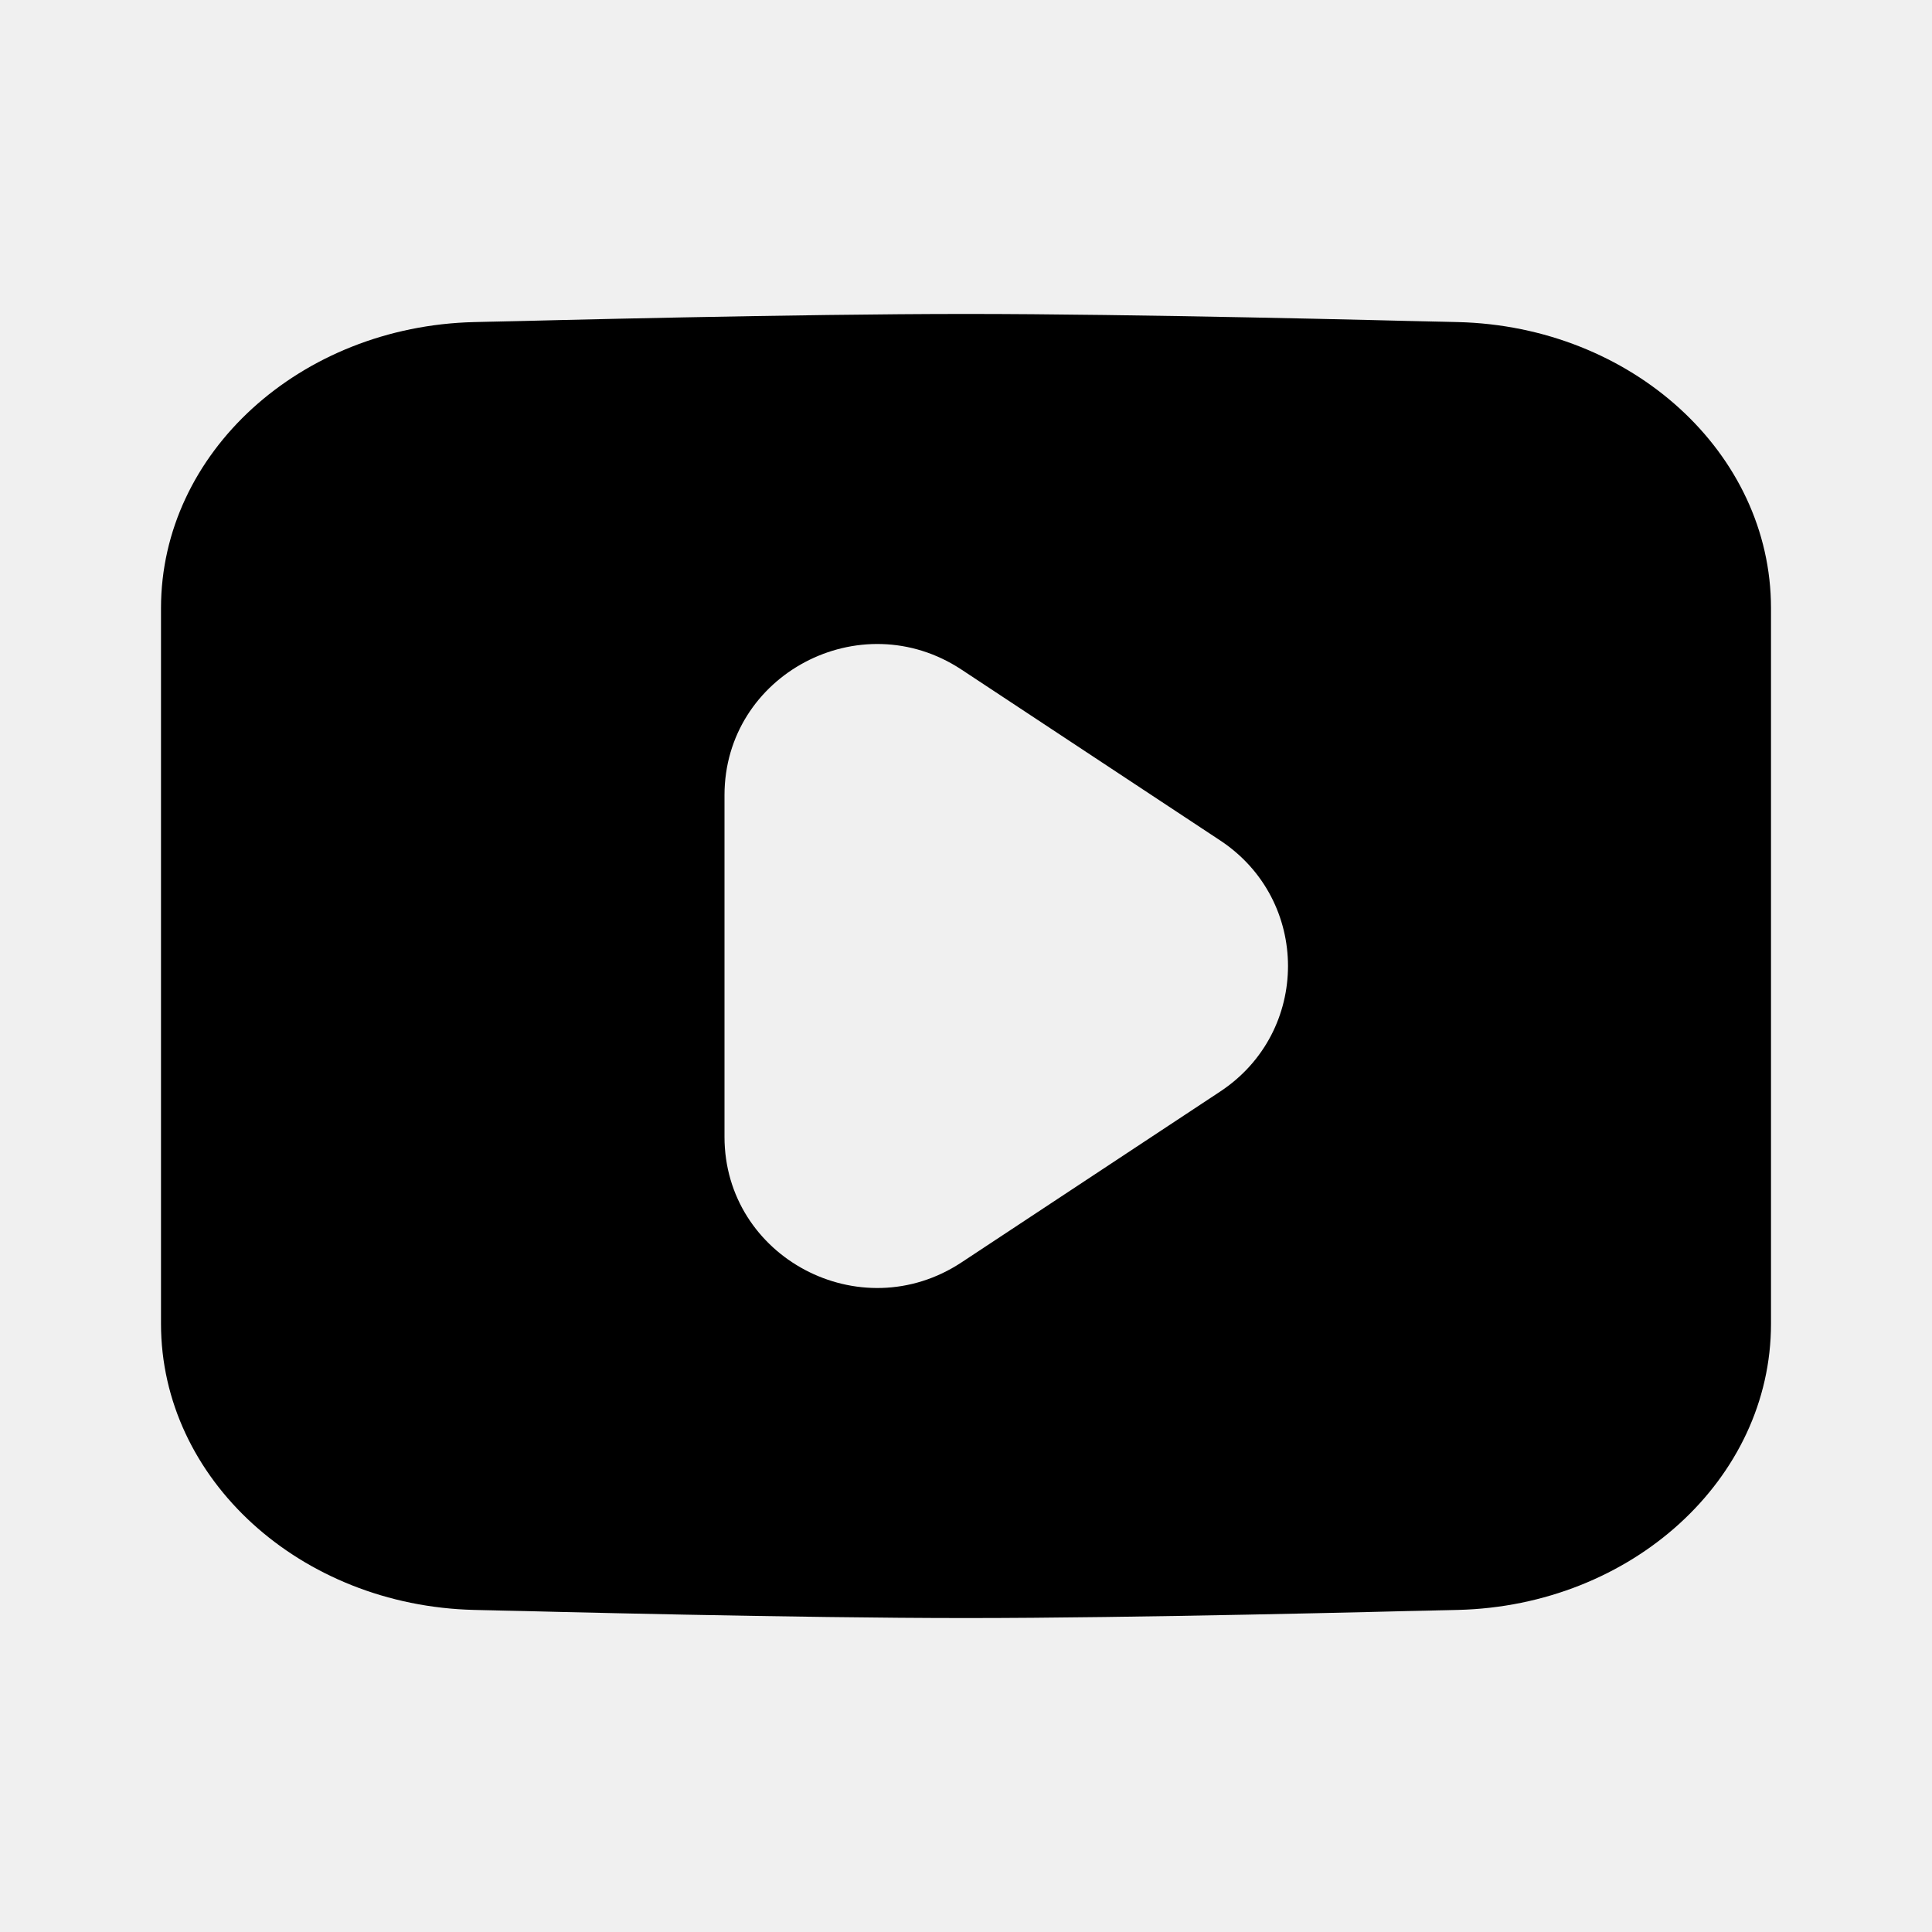
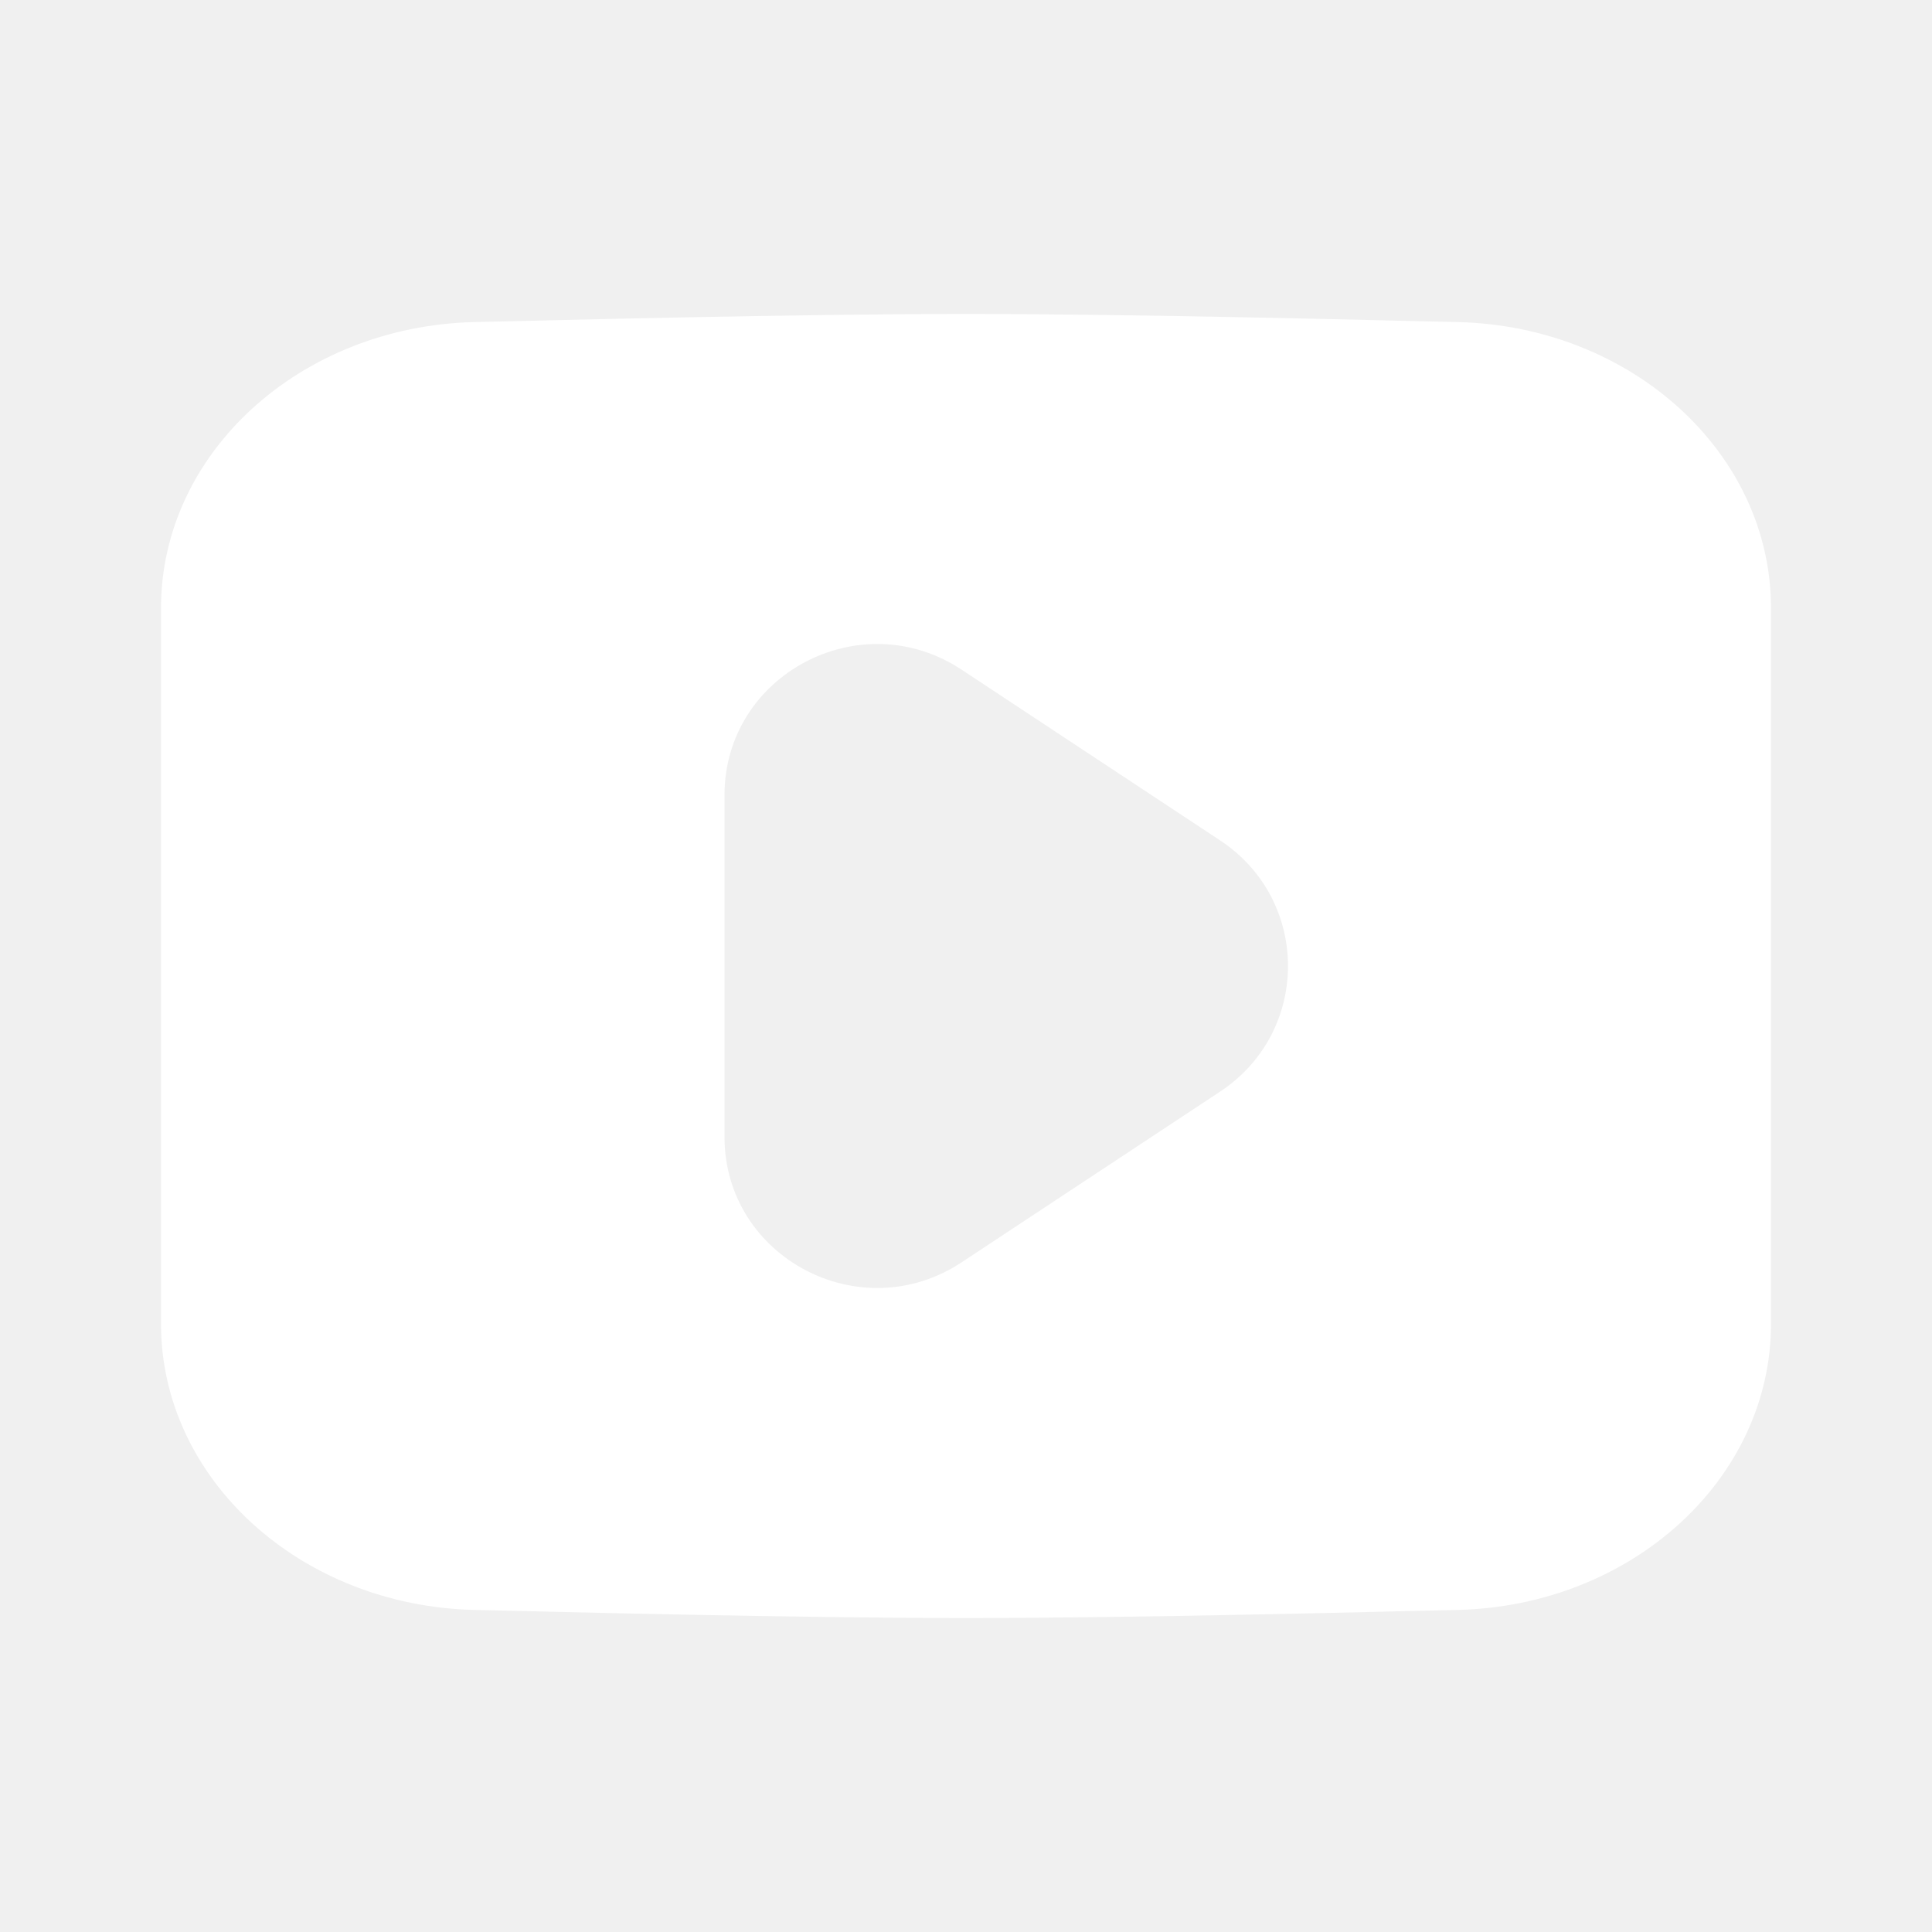
- <svg xmlns="http://www.w3.org/2000/svg" width="24" height="24" viewBox="0 0 24 24" fill="currentColor">
-   <path fill-rule="evenodd" clip-rule="evenodd" d="M17.482 3.986L18.11 4.001C20.268 4.053 22 5.624 22 7.555V16.444C22 18.375 20.268 19.947 18.11 19.999L17.482 20.014C17.48 20.014 18.168 19.995 17.892 20.003C17.272 20.019 14.106 20.1 12 20.1C9.894 20.1 6.728 20.019 6.108 20.003C5.833 19.995 6.52 20.014 6.518 20.014L5.89 19.999C3.732 19.947 2 18.375 2 16.444V7.555C2 5.624 3.732 4.053 5.89 4.001L6.518 3.986C6.518 3.986 6.17 3.995 6.069 3.998L6.108 3.997C6.728 3.981 9.894 3.9 12 3.9C14.106 3.9 17.272 3.981 17.892 3.997L17.93 3.998C17.828 3.995 17.482 3.986 17.482 3.986ZM9 14.122V9.878C9 8.381 10.685 7.487 11.944 8.318L15.157 10.44C16.281 11.182 16.281 12.818 15.157 13.56L11.944 15.682C10.685 16.513 9 15.619 9 14.122Z" fill="currentColor" />
+ <svg xmlns="http://www.w3.org/2000/svg" width="24" height="24" viewBox="0 0 24 24" fill="none">
+   <path fill-rule="evenodd" clip-rule="evenodd" d="M17.482 3.986L18.11 4.001C20.268 4.053 22 5.624 22 7.555V16.444C22 18.375 20.268 19.947 18.11 19.999L17.482 20.014C17.48 20.014 18.168 19.995 17.892 20.003C17.272 20.019 14.106 20.1 12 20.1C9.894 20.1 6.728 20.019 6.108 20.003C5.833 19.995 6.52 20.014 6.518 20.014L5.89 19.999C3.732 19.947 2 18.375 2 16.444V7.555C2 5.624 3.732 4.053 5.89 4.001L6.518 3.986C6.518 3.986 6.17 3.995 6.069 3.998L6.108 3.997C6.728 3.981 9.894 3.9 12 3.9C14.106 3.9 17.272 3.981 17.892 3.997L17.93 3.998C17.828 3.995 17.482 3.986 17.482 3.986ZM9 14.122V9.878C9 8.381 10.685 7.487 11.944 8.318L15.157 10.44C16.281 11.182 16.281 12.818 15.157 13.56L11.944 15.682C10.685 16.513 9 15.619 9 14.122Z" fill="white" />
</svg>
